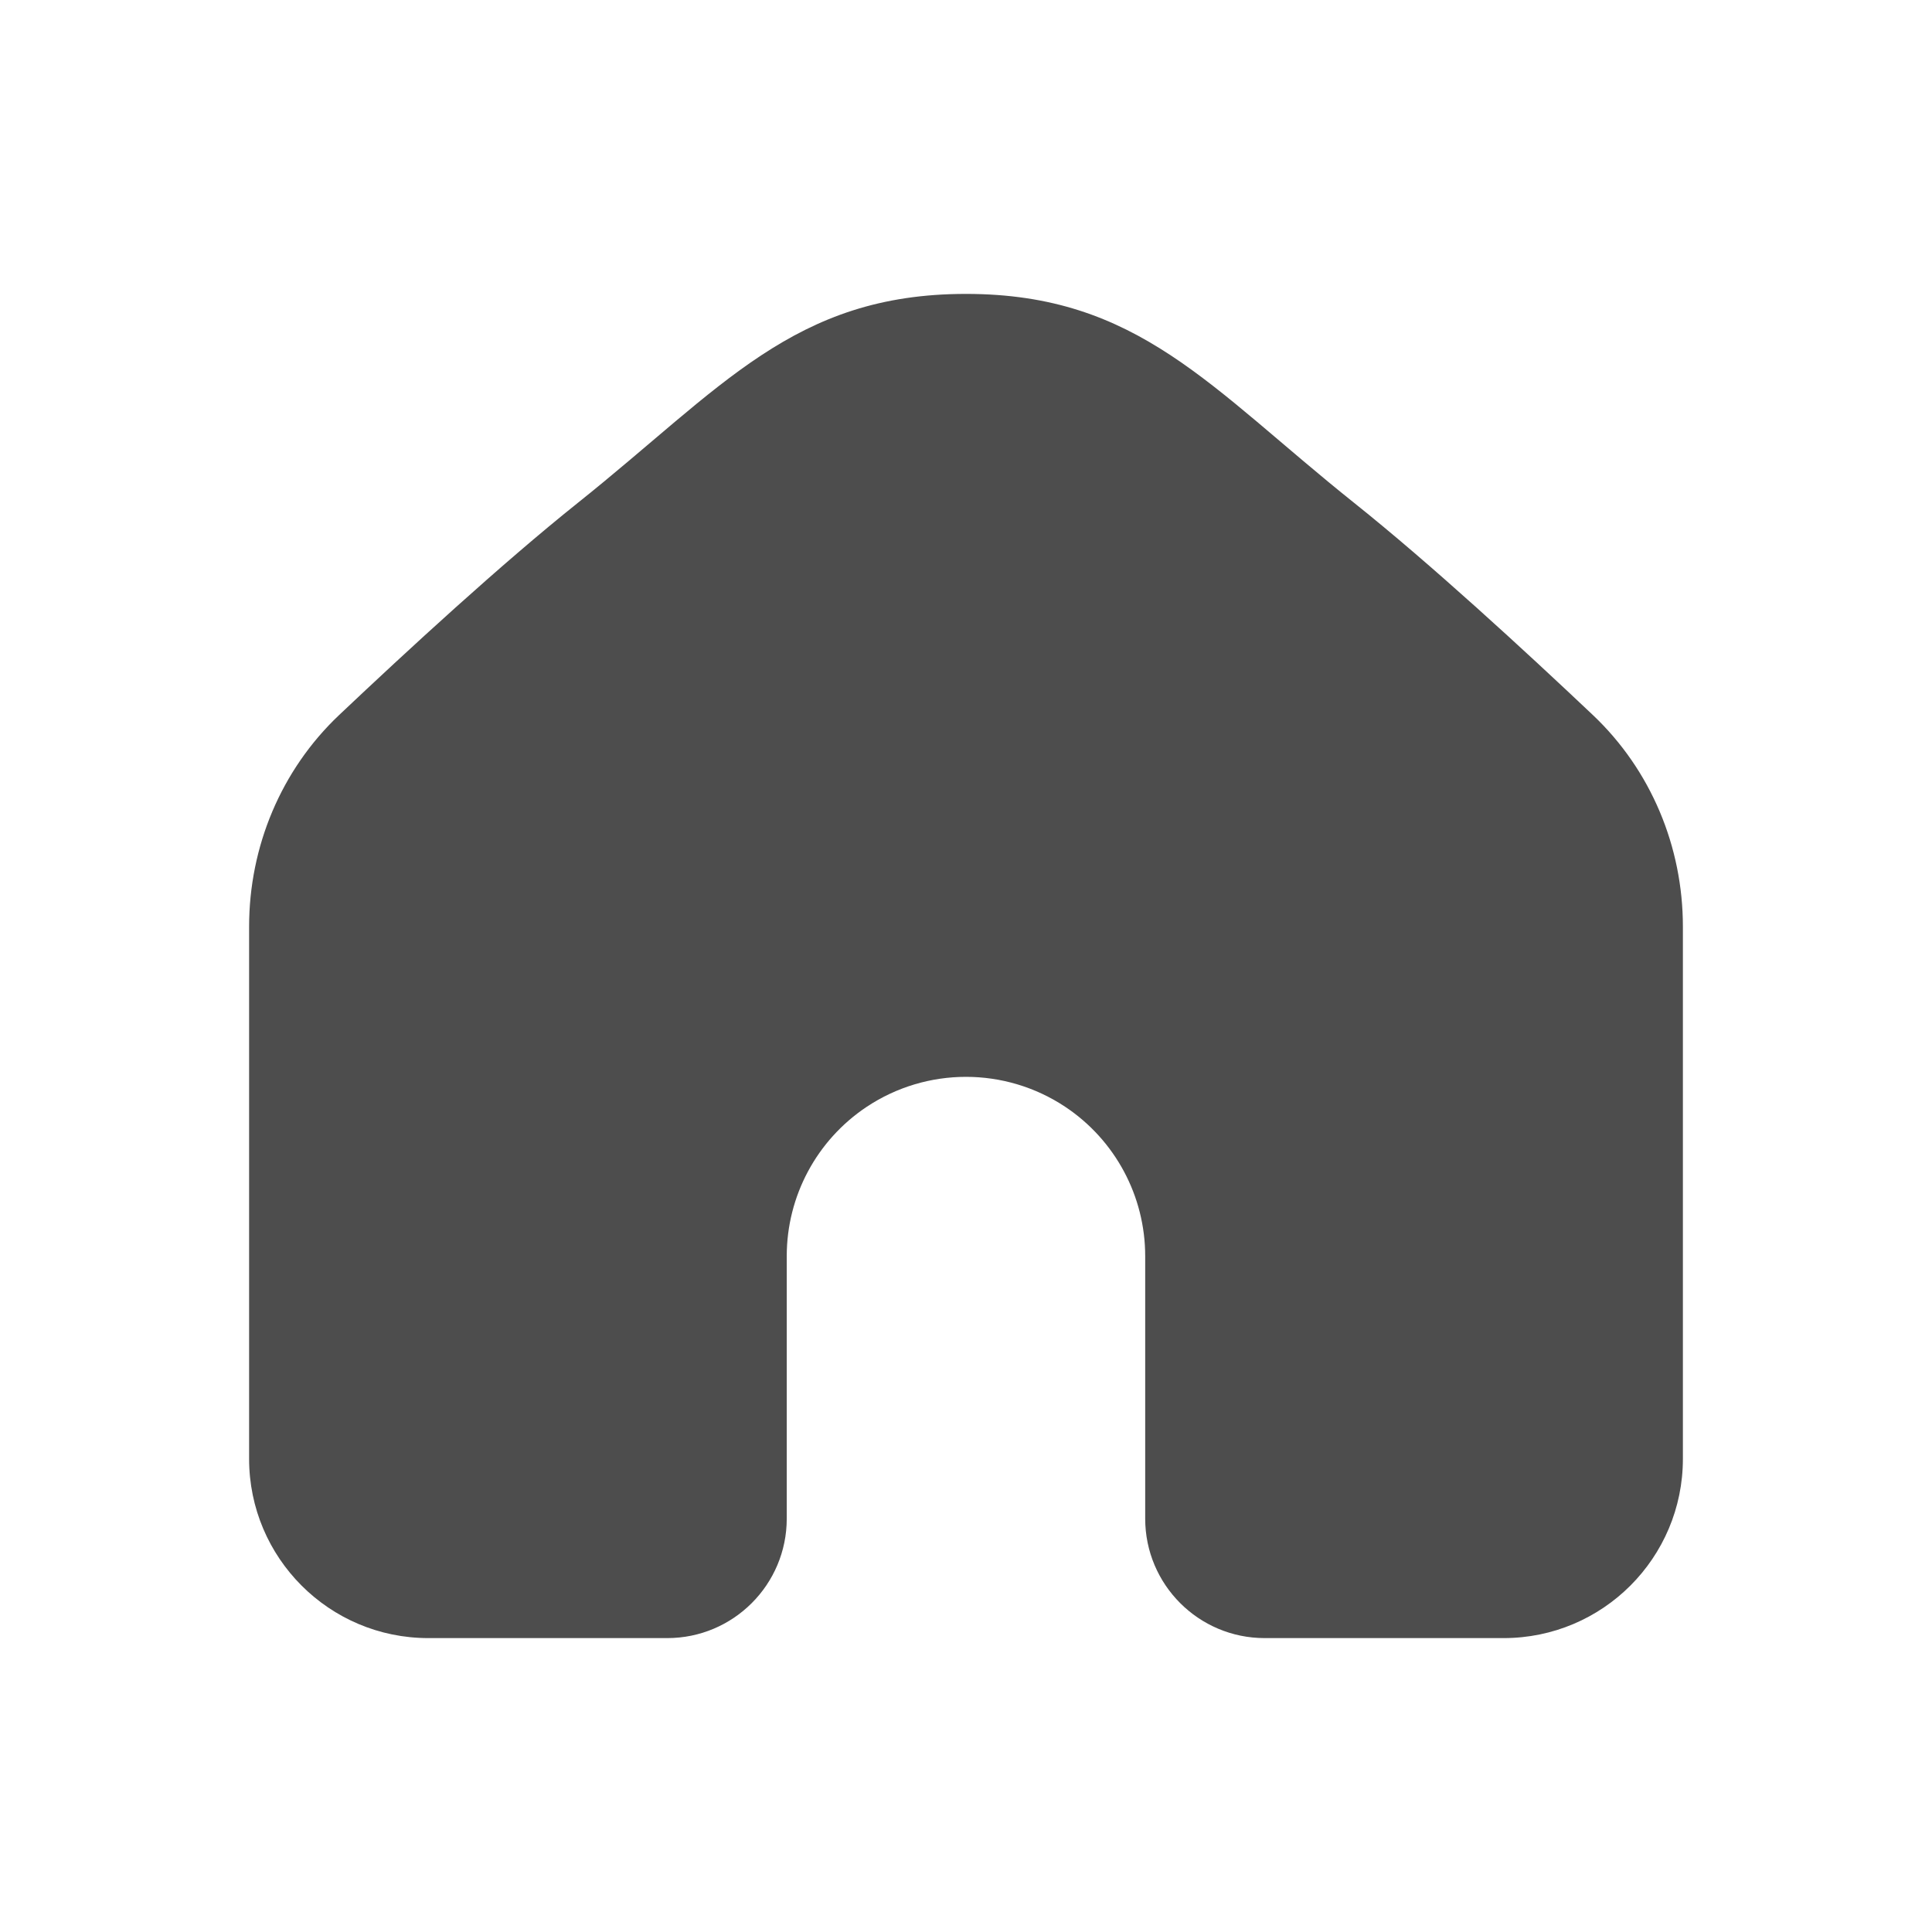
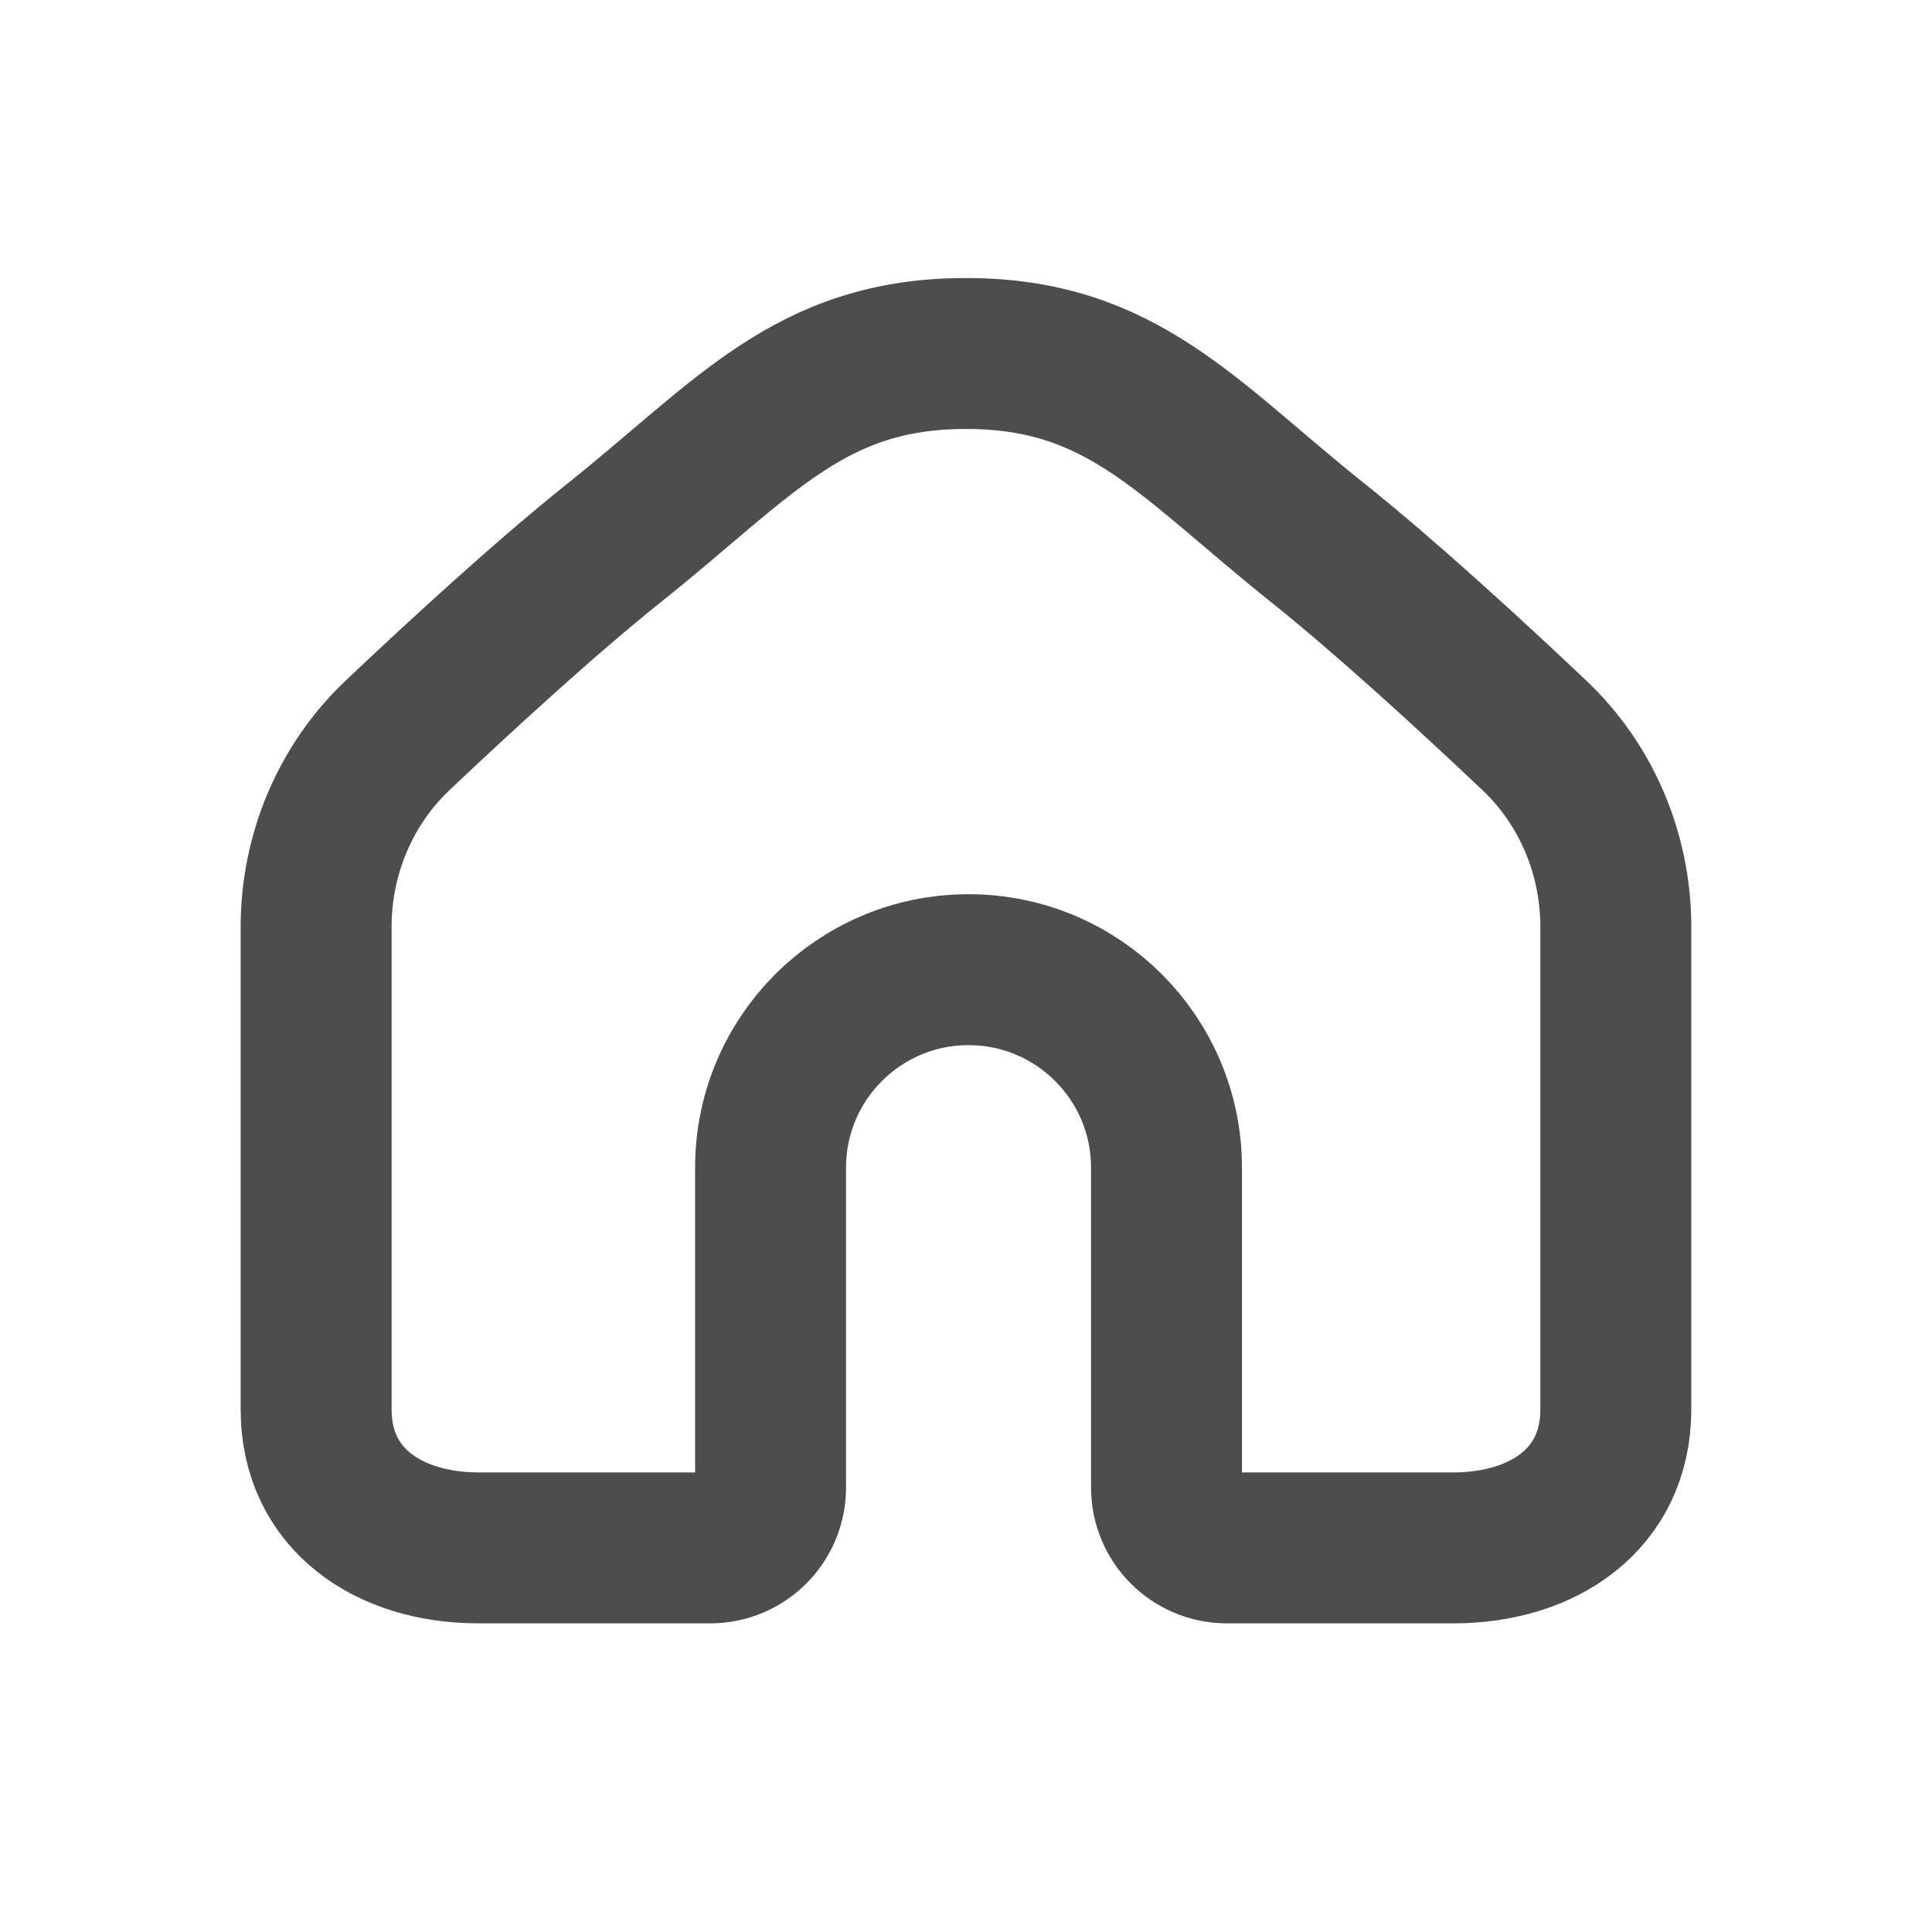
<svg xmlns="http://www.w3.org/2000/svg" width="32" height="32" viewBox="0 0 32 32" fill="none">
-   <path d="M27.874 24.163V15.347C27.874 14.024 27.345 12.754 26.384 11.844C25.257 10.778 23.694 9.339 22.431 8.331C20.044 6.425 18.852 4.868 16 4.868C13.147 4.868 11.956 6.425 9.568 8.331C8.306 9.339 6.743 10.778 5.616 11.844C4.655 12.754 4.126 14.024 4.126 15.347V24.163C4.126 25.803 5.455 27.132 7.094 27.132H11.052C12.145 27.132 13.031 26.246 13.031 25.153V20.804C13.031 19.812 13.527 18.885 14.353 18.334C15.35 17.67 16.649 17.67 17.646 18.334C18.472 18.885 18.968 19.812 18.968 20.804V25.153C18.968 26.246 19.854 27.132 20.947 27.132H24.905C26.545 27.132 27.874 25.803 27.874 24.163Z" fill="#4D4D4D" />
+   <path d="M26.763 23.345V15.354C26.763 14.154 26.284 13.003 25.412 12.178C24.391 11.212 22.974 9.908 21.83 8.994C19.666 7.267 18.585 5.855 16 5.855C13.414 5.855 12.334 7.267 10.169 8.994C9.025 9.908 7.608 11.212 6.587 12.178C5.716 13.003 5.236 14.154 5.236 15.354V23.345C5.236 24.831 6.441 25.638 7.927 25.638H11.763C12.316 25.638 12.763 25.19 12.763 24.638V20.301V19.34C12.763 17.529 14.231 16.061 16.042 16.061C17.853 16.061 19.321 17.529 19.321 19.34V20.301V24.638C19.321 25.19 19.769 25.638 20.321 25.638H24.072C25.558 25.638 26.763 24.831 26.763 23.345Z" stroke="#4D4D4D" stroke-width="2.5" />
</svg>
